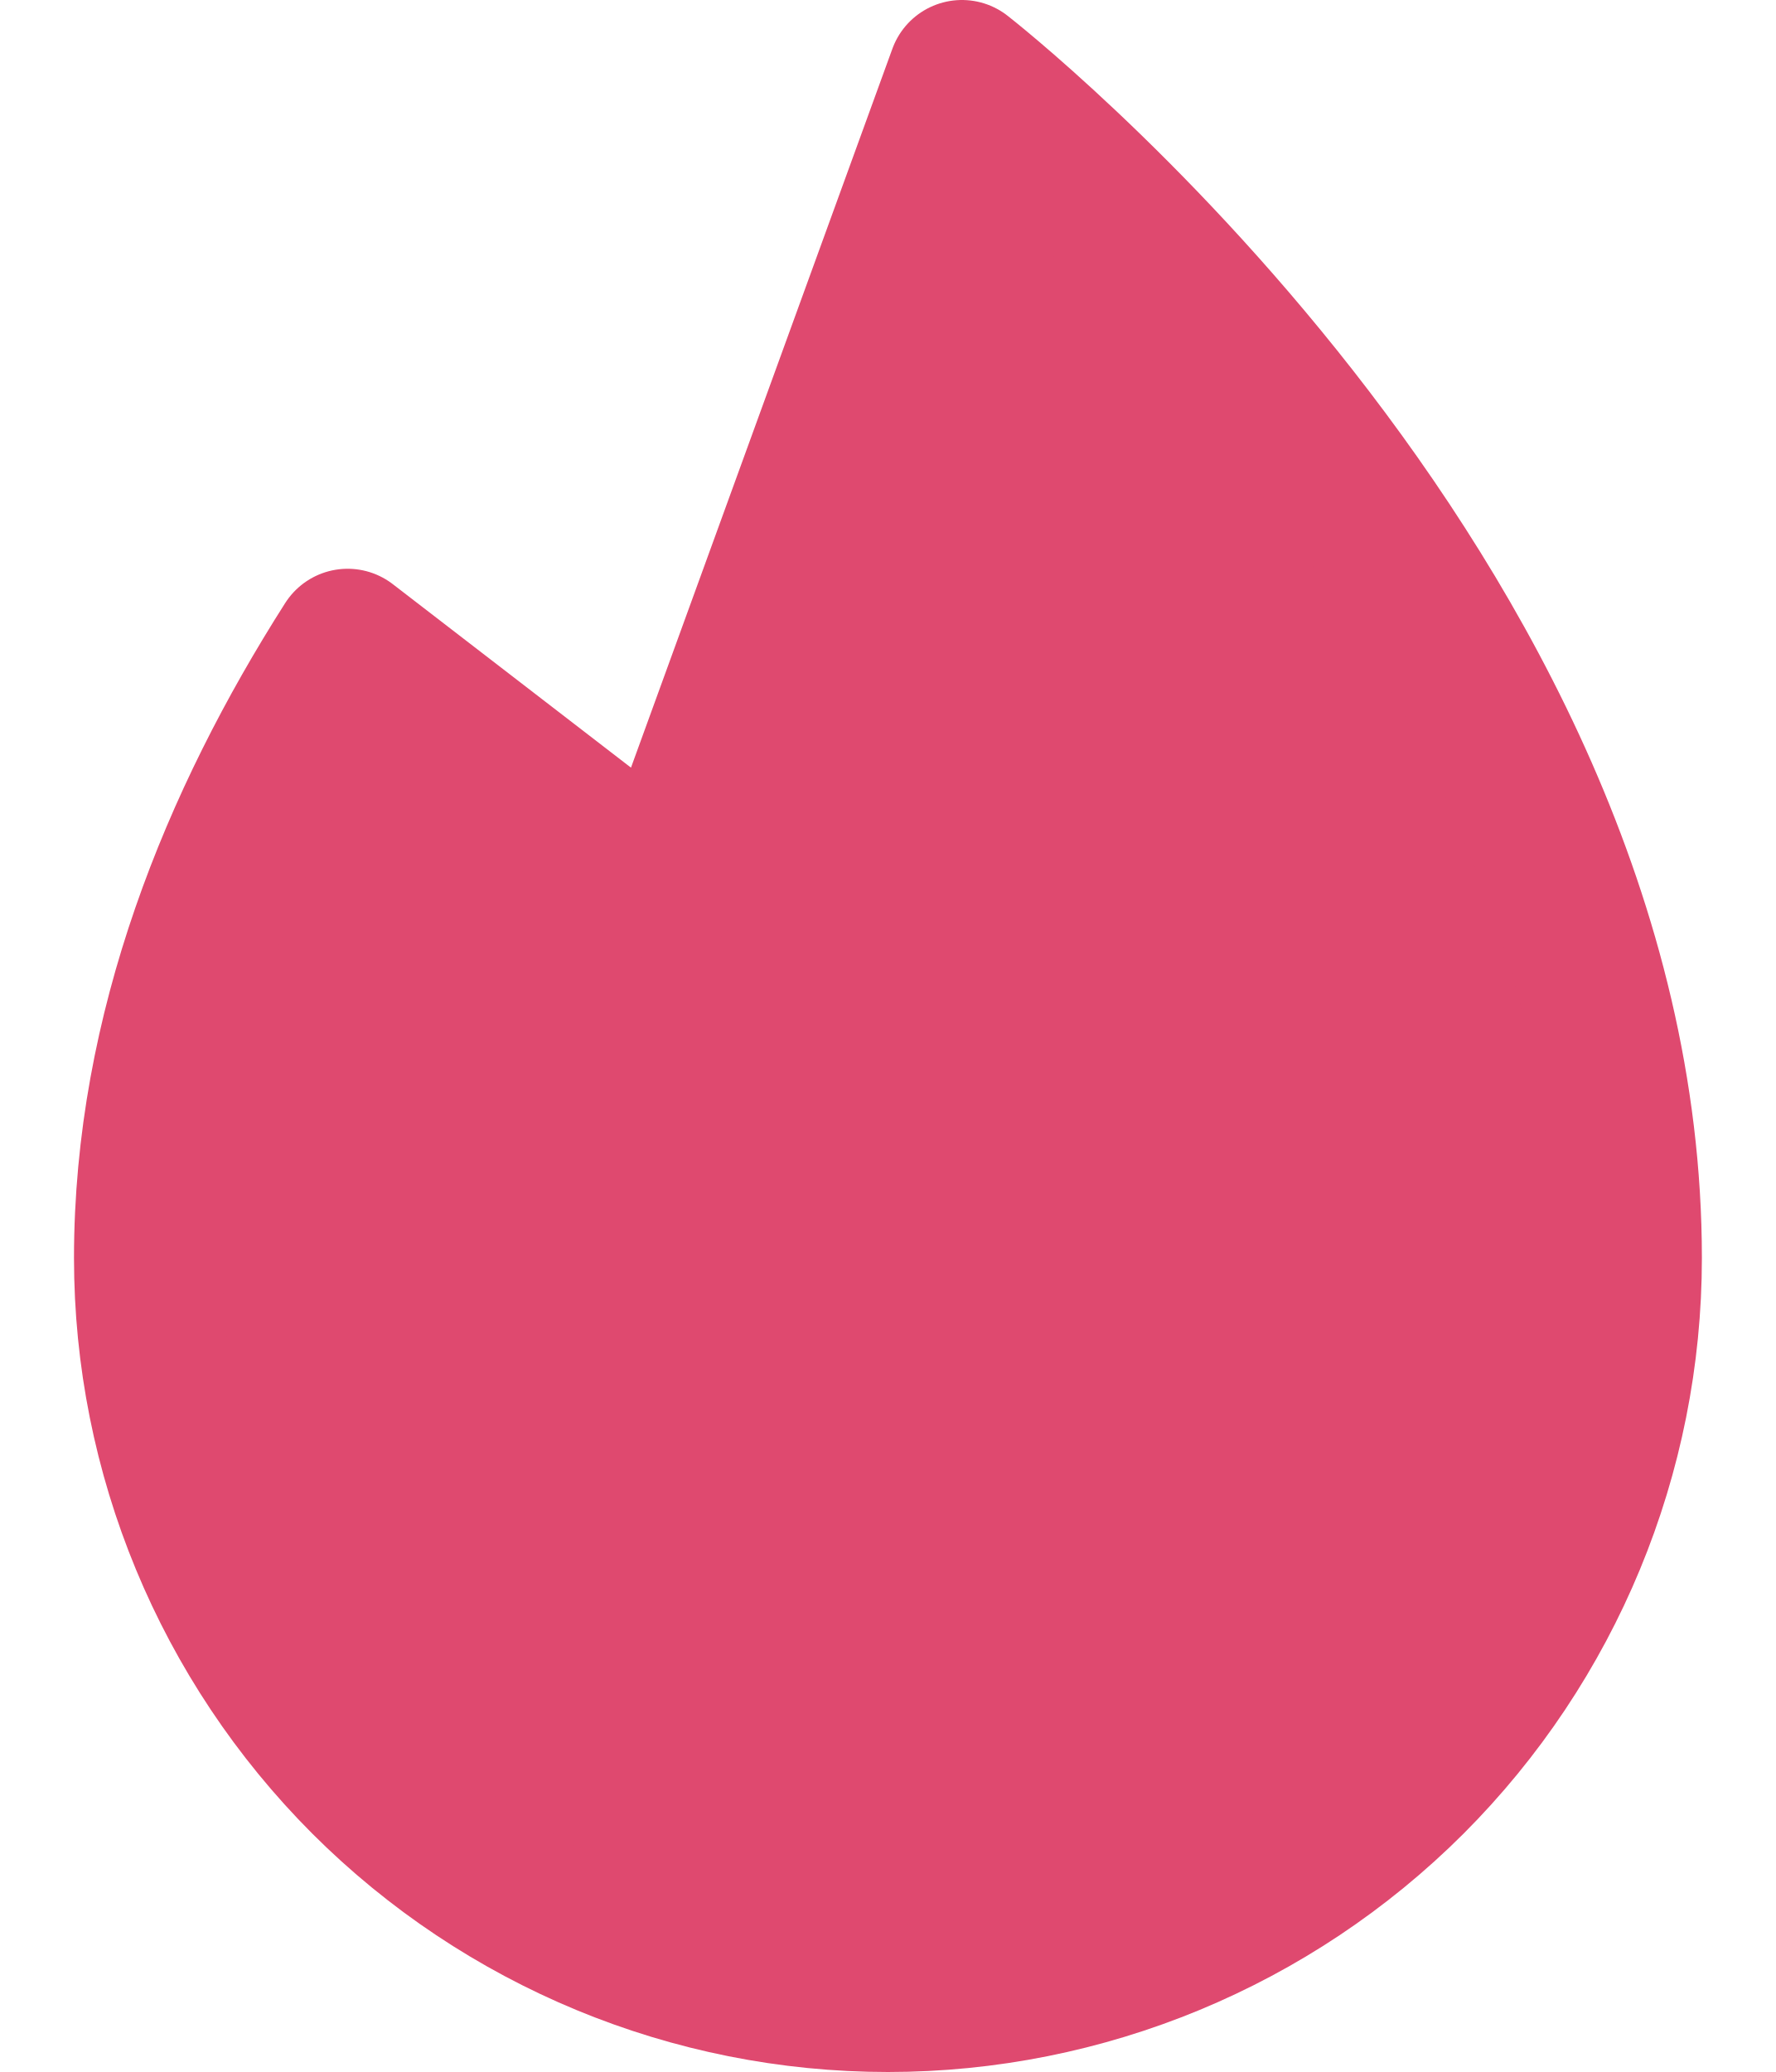
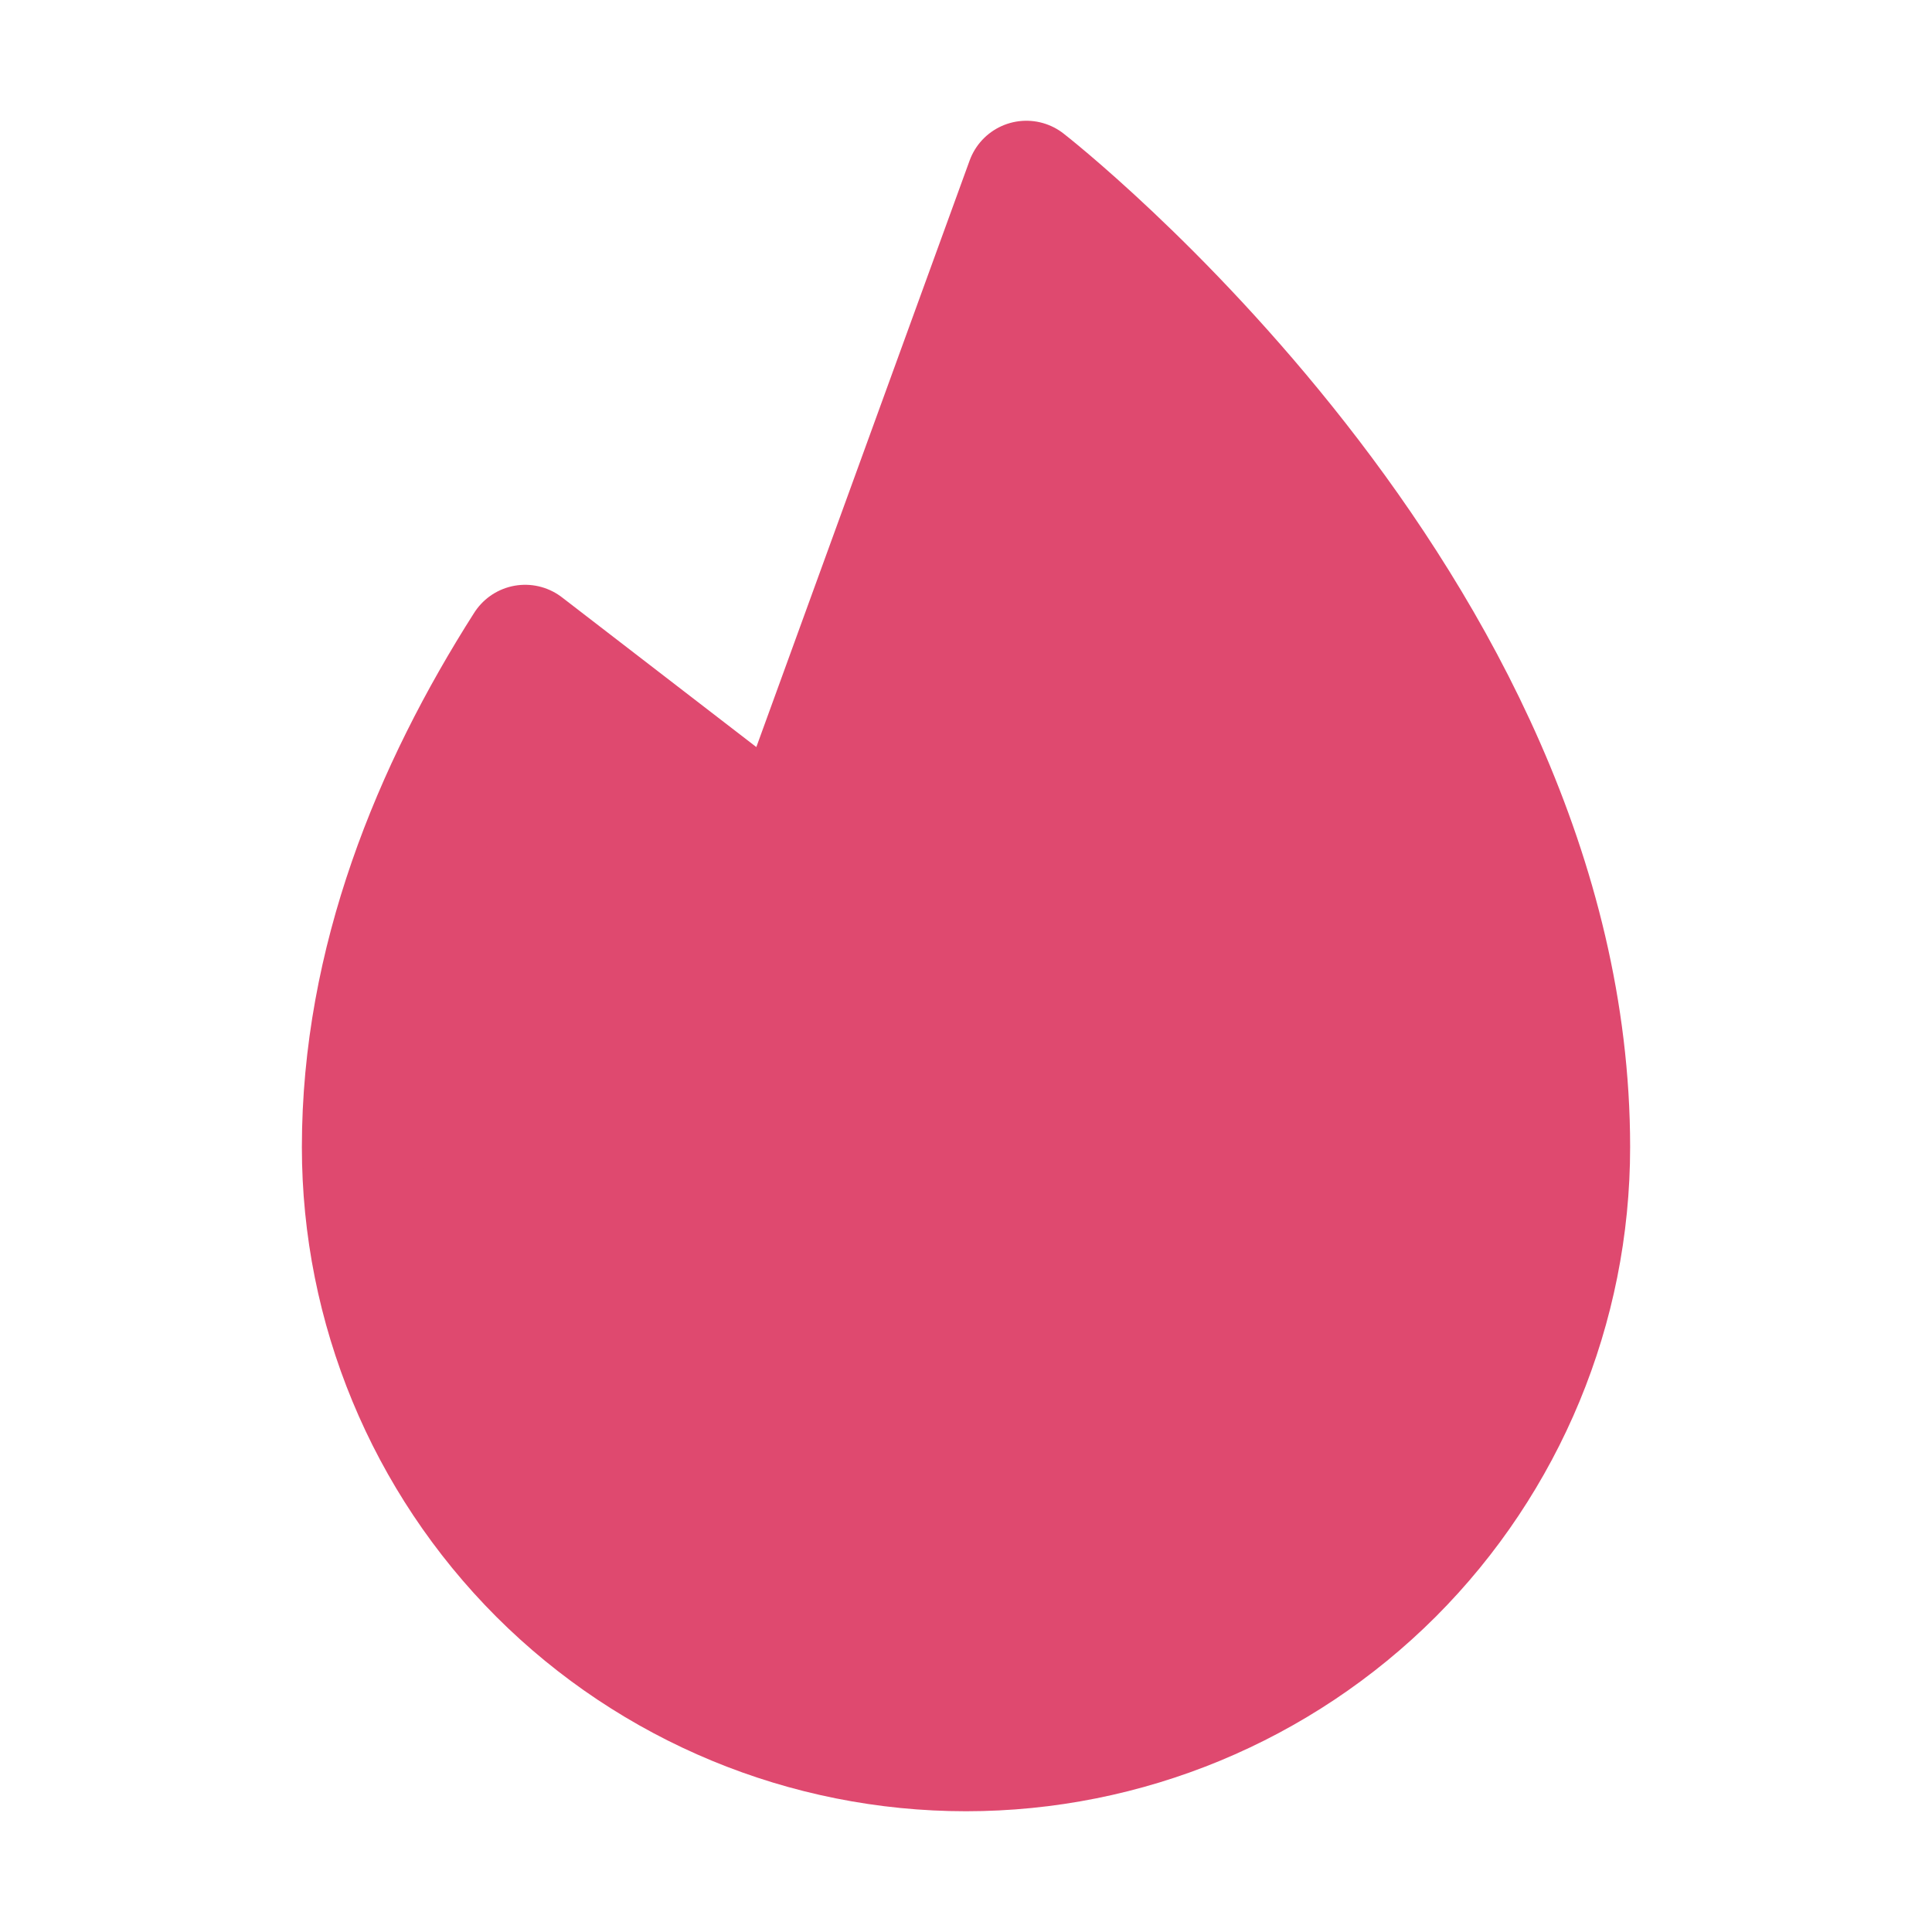
- <svg xmlns="http://www.w3.org/2000/svg" width="12" height="14" viewBox="0 0 12 14" fill="none">
-   <path d="M4.5 6L2.349 4.343C1.582 5.546 1 6.965 1 8.5C1 9.826 1.527 11.098 2.464 12.036C3.402 12.973 4.674 13.5 6 13.5C7.326 13.5 8.598 12.973 9.536 12.036C10.473 11.098 11 9.826 11 8.5C11 4 6.5 0.5 6.5 0.5L4.5 6Z" fill="#DF496F" stroke="#DF496F" stroke-linecap="round" stroke-linejoin="round" />
+ <svg xmlns="http://www.w3.org/2000/svg" viewBox="0 0 16 16" fill="none">
+   <path d="M6.5 7L4.349 5.343C3.582 6.546 3 7.965 3 9.5C3 10.826 3.527 12.098 4.464 13.036C5.402 13.973 6.674 14.5 8 14.5C9.326 14.5 10.598 13.973 11.536 13.036C12.473 12.098 13 10.826 13 9.5C13 5 8.5 1.5 8.5 1.5L6.5 7Z" fill="#DF496F" stroke="#DF496F" stroke-linecap="round" stroke-linejoin="round" />
</svg>
